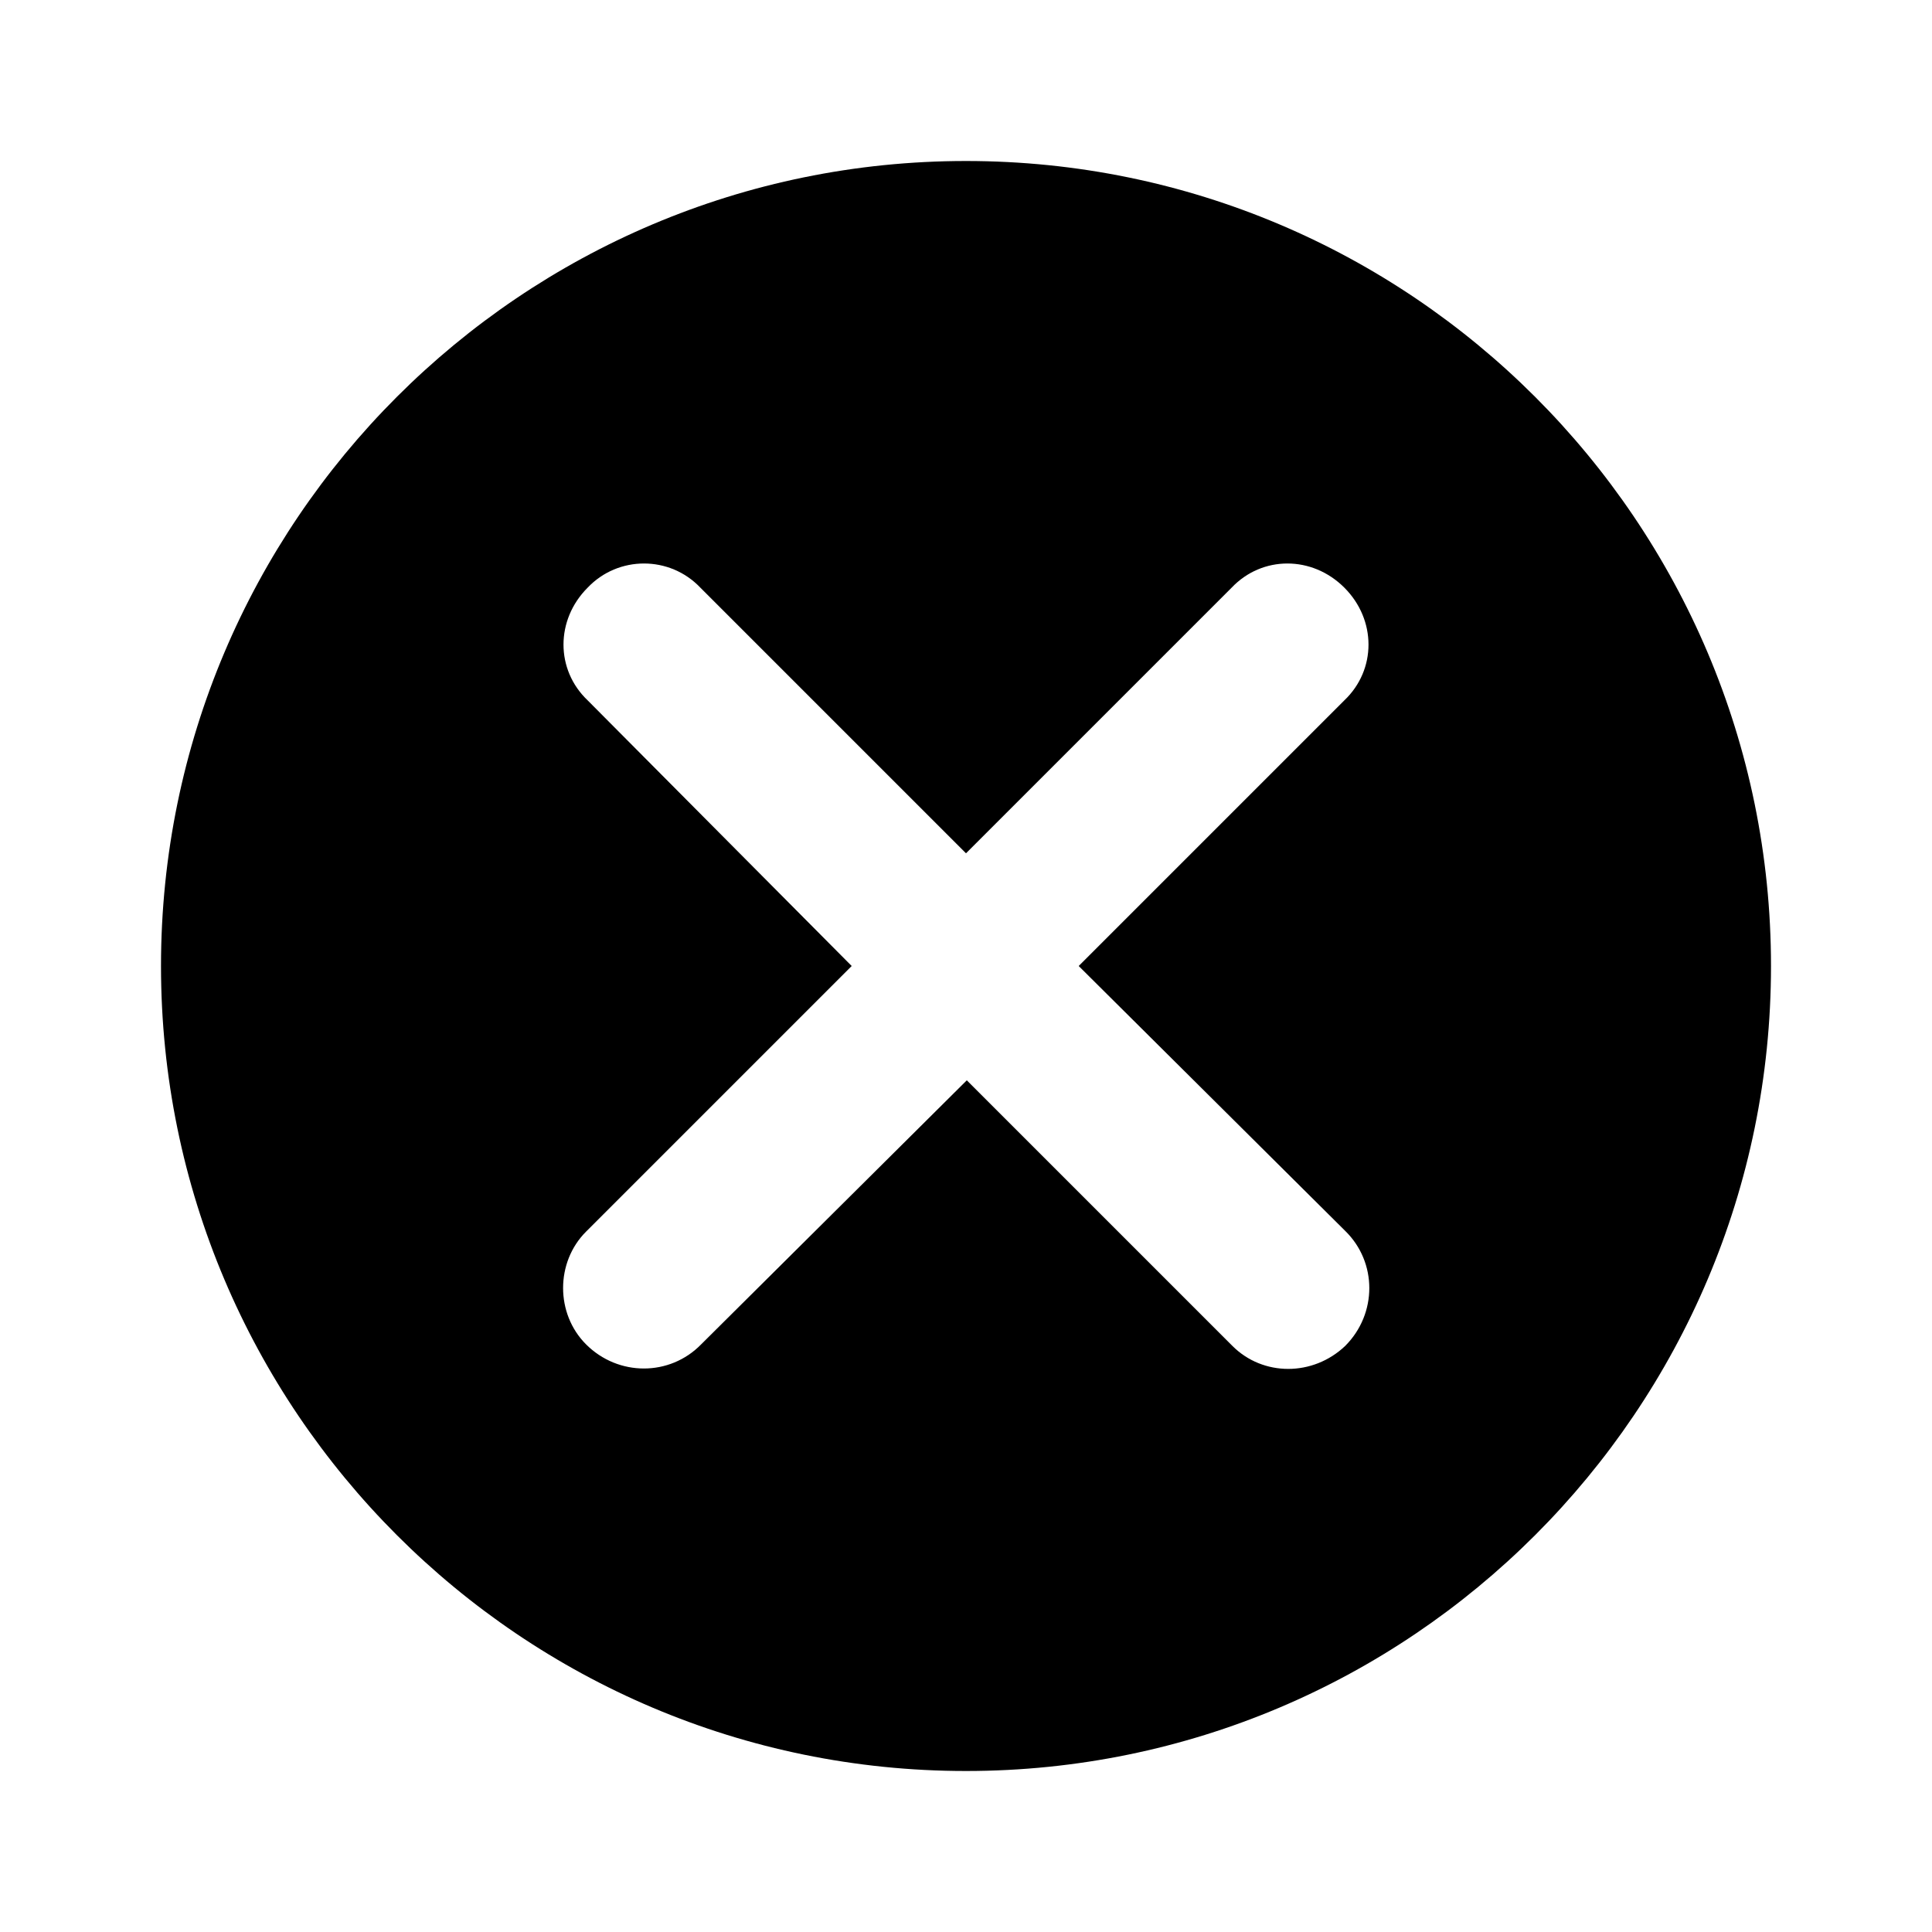
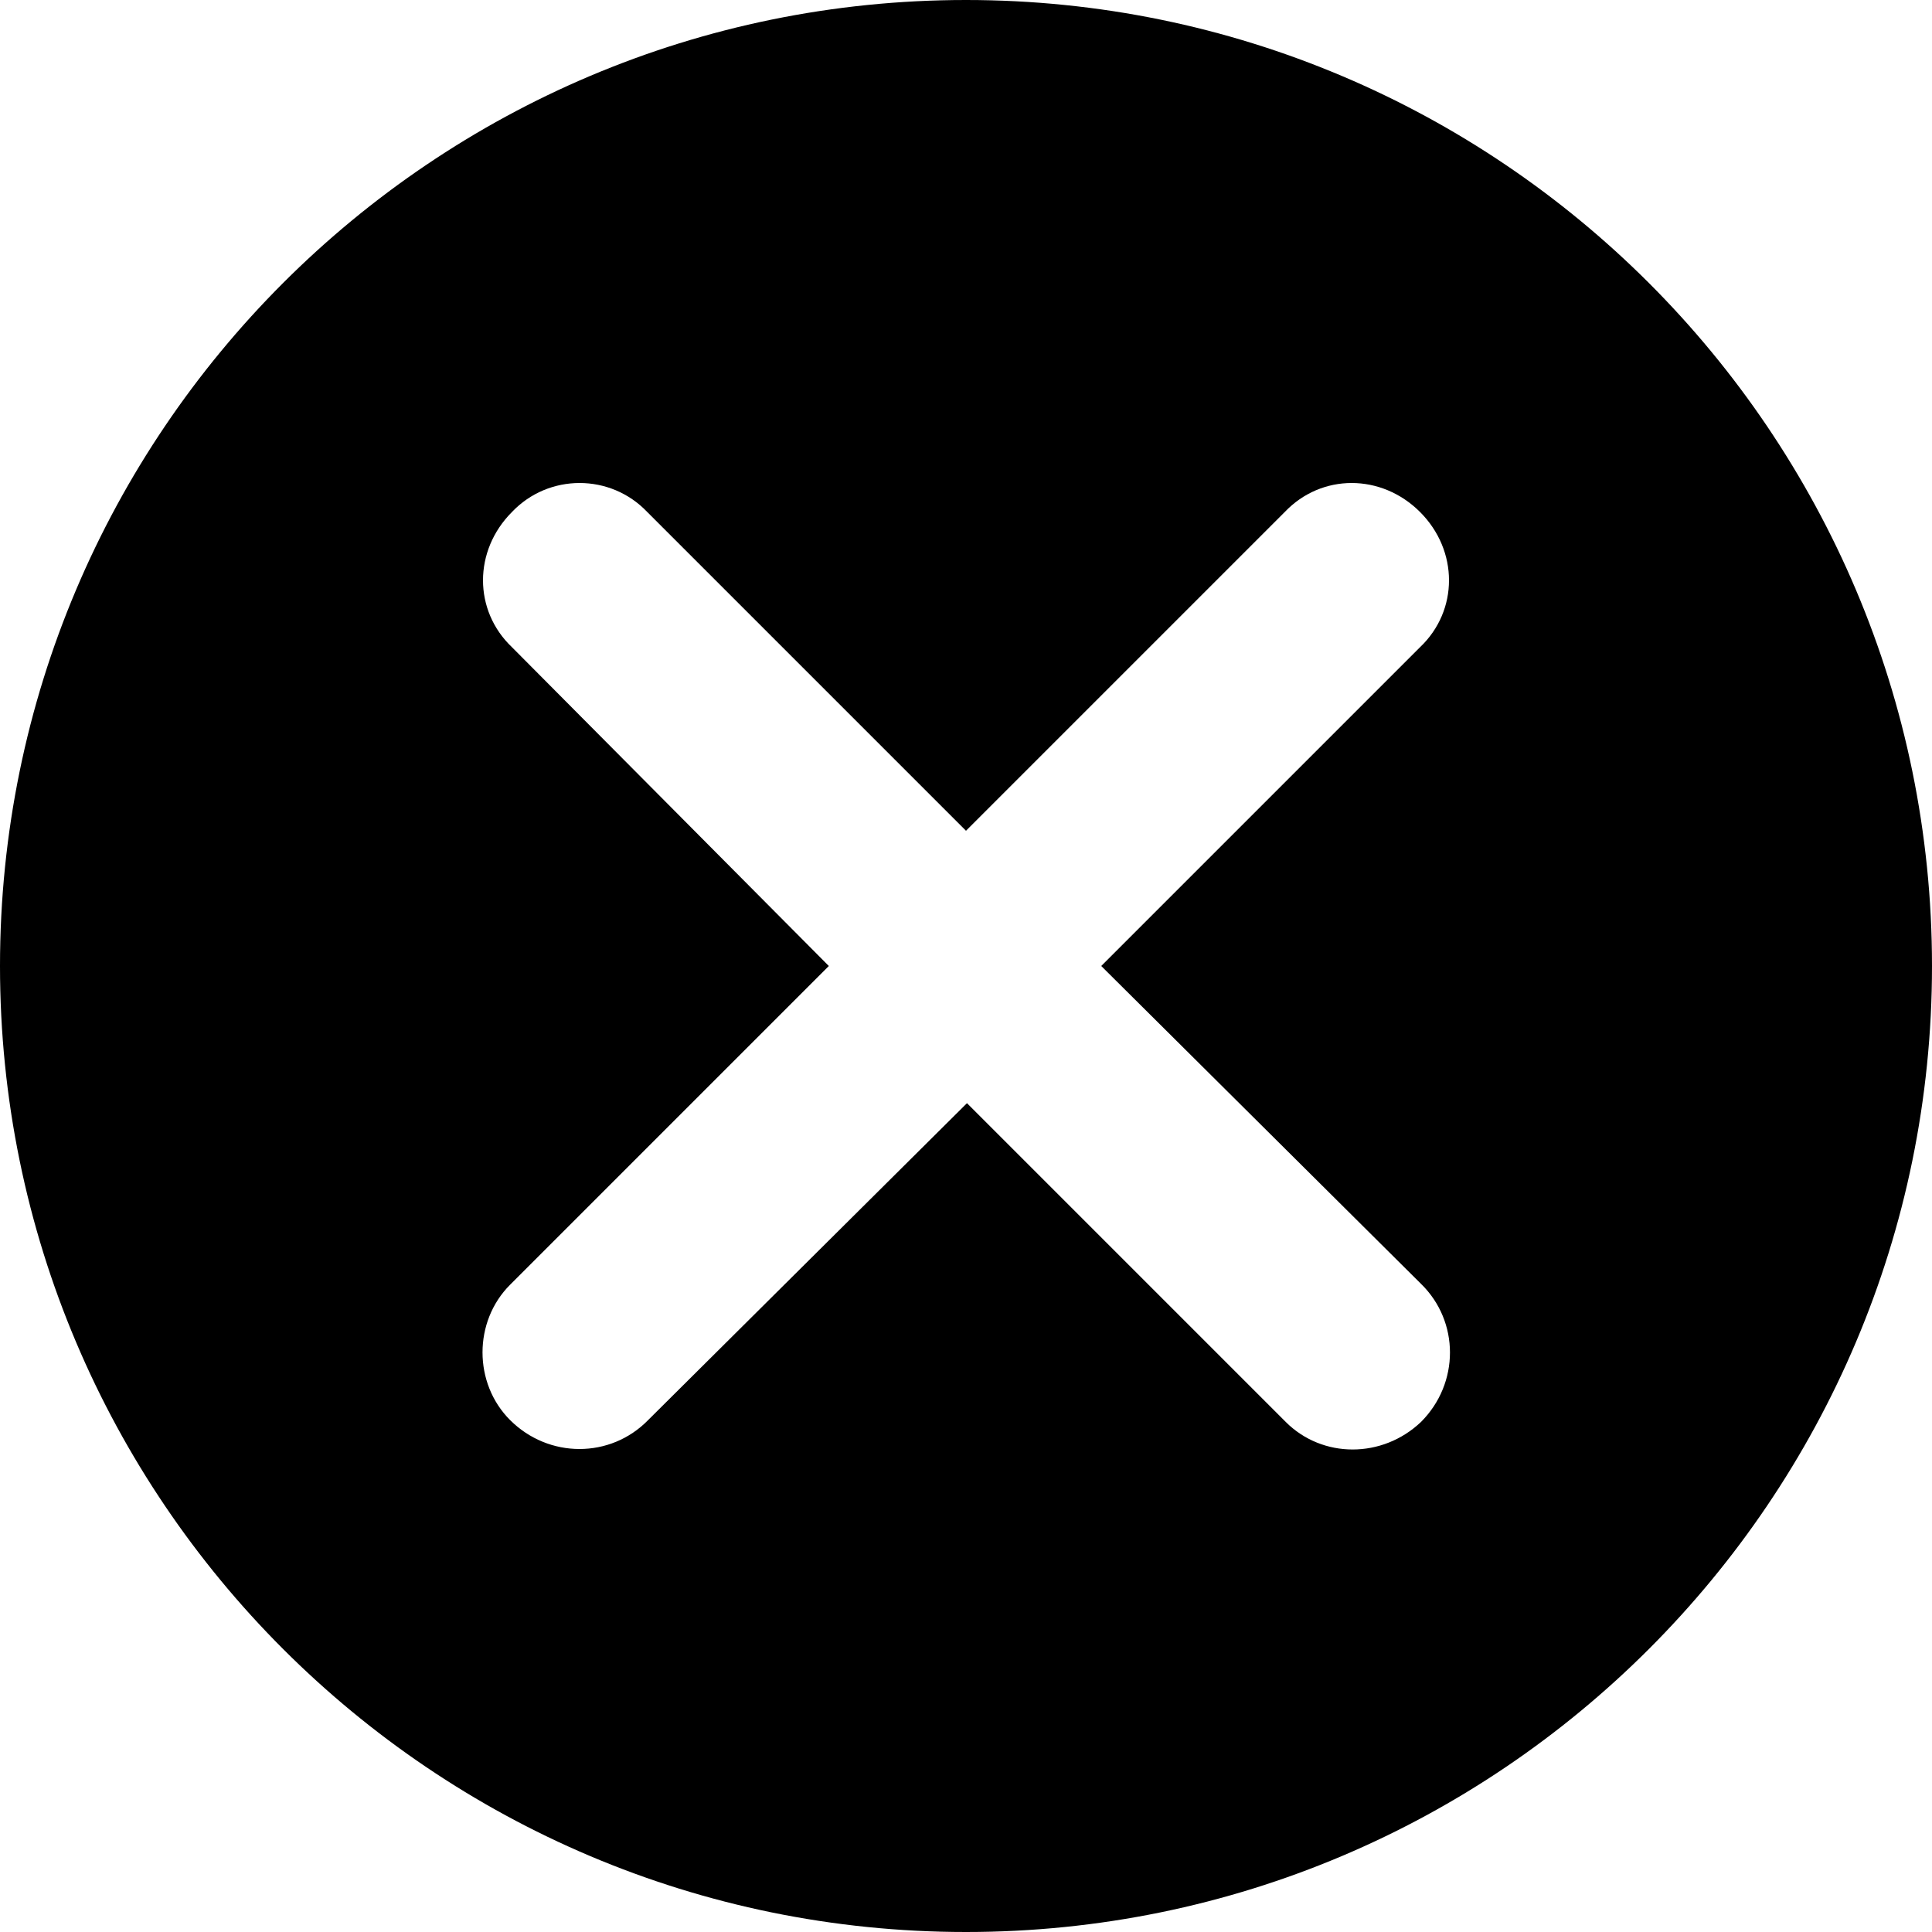
- <svg xmlns="http://www.w3.org/2000/svg" viewBox="0 0 24 24">
-   <path d="M12 22C6.48 22 2 17.52 2 12S6.48 2 12 2s10 4.48 10 10-4.48 10-10 10zm1.4-10l3.3-3.3c.4-.38.4-1 0-1.4-.4-.4-1.02-.4-1.4 0L12 10.6 8.7 7.3c-.38-.4-1.02-.4-1.4 0-.4.4-.4 1.02 0 1.4l3.28 3.3-3.3 3.3c-.38.38-.38 1.02 0 1.4.4.4 1.04.4 1.43 0l3.3-3.28 3.3 3.3c.38.38 1 .38 1.4 0 .4-.4.4-1.04 0-1.43L13.4 12z" />
+ <svg xmlns="http://www.w3.org/2000/svg" viewBox="0 0 20 20">
+   <path d="M10 20C4.48 20 0 15.52 0 10S4.48 0 10 0s10 4.48 10 10-4.48 10-10 10zm1.4-10l3.3-3.3c.4-.38.4-1 0-1.4-.4-.4-1.02-.4-1.4 0L10 8.6 6.7 5.3c-.38-.4-1.02-.4-1.4 0-.4.4-.4 1.02 0 1.4L8.58 10l-3.3 3.3c-.38.38-.38 1.02 0 1.4.4.4 1.04.4 1.43 0l3.3-3.28 3.3 3.3c.38.38 1 .38 1.4 0 .4-.4.4-1.04 0-1.43L11.4 10z" />
</svg>
